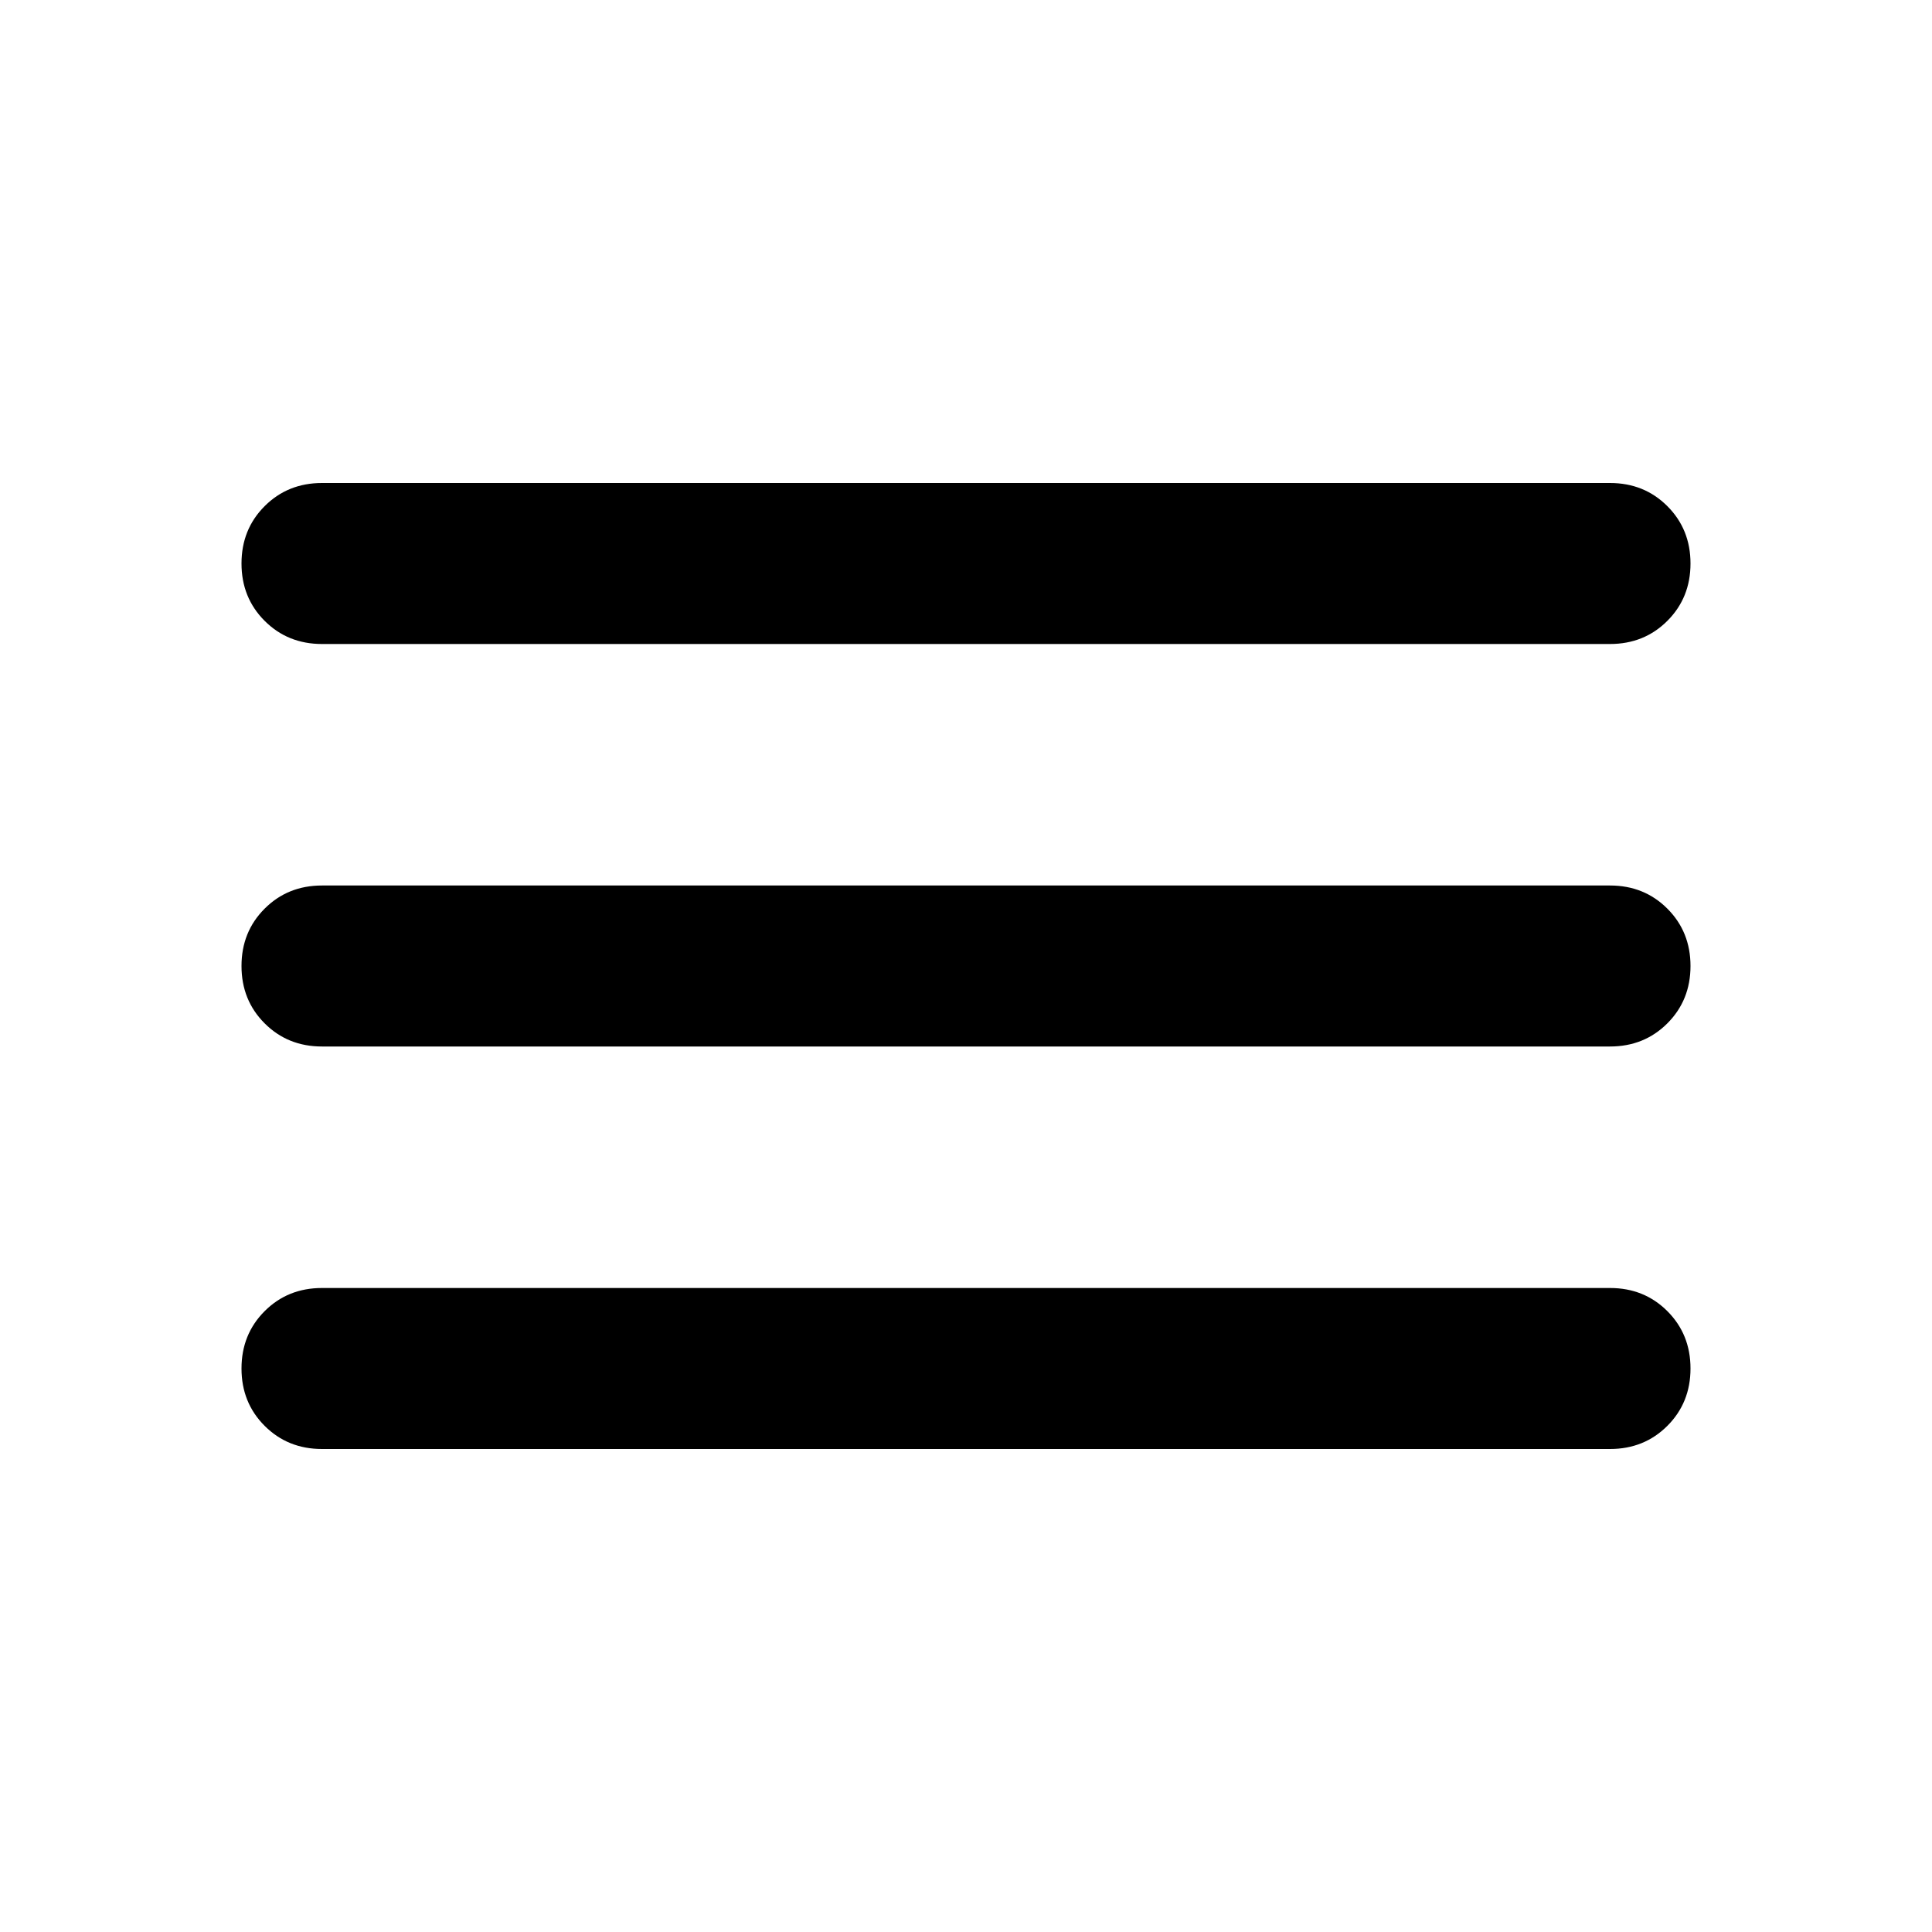
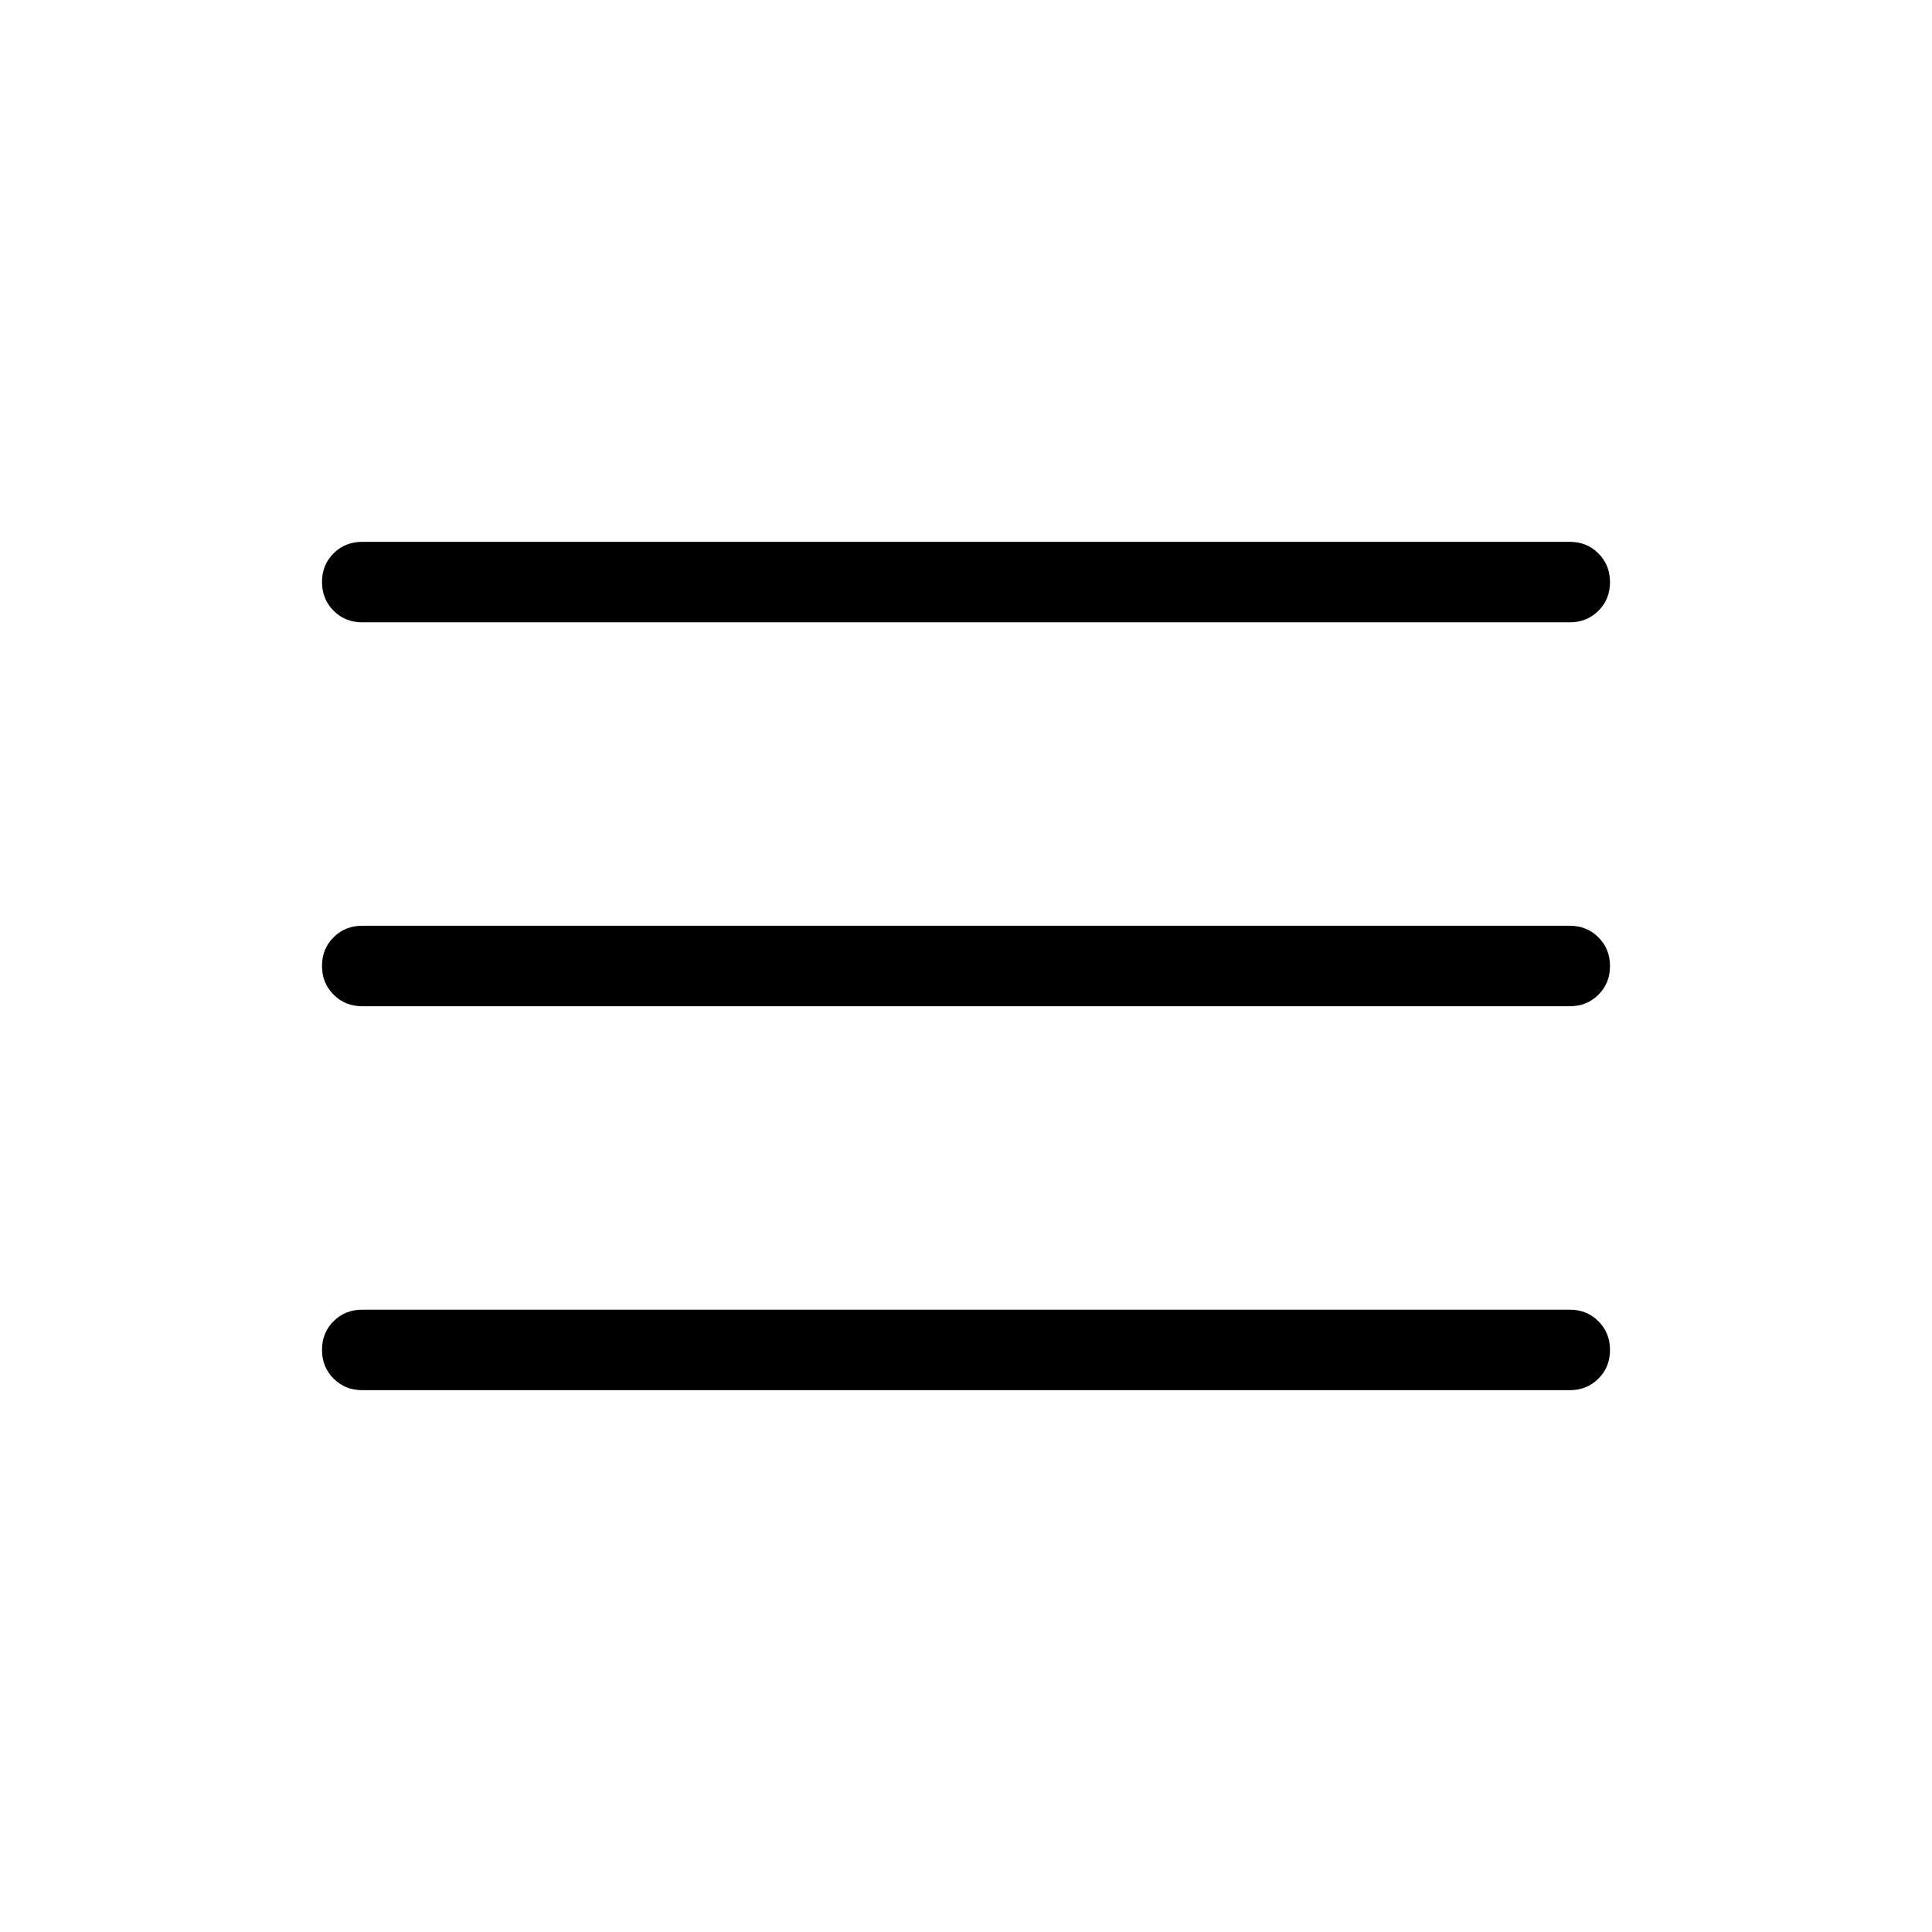
<svg xmlns="http://www.w3.org/2000/svg" height="24px" viewBox="0 -960 960 960" width="24px" fill="currentColor">
-   <path d="M160-240q-17 0-28.5-11.5T120-280q0-17 11.5-28.5T160-320h640q17 0 28.5 11.5T840-280q0 17-11.5 28.5T800-240H160Zm0-200q-17 0-28.5-11.5T120-480q0-17 11.5-28.5T160-520h640q17 0 28.5 11.5T840-480q0 17-11.5 28.5T800-440H160Zm0-200q-17 0-28.5-11.5T120-680q0-17 11.5-28.5T160-720h640q17 0 28.5 11.5T840-680q0 17-11.5 28.5T800-640H160Z" />
+   <path d="M180-269.23q-8.5 0-14.25-5.76T160-289.26q0-8.51 5.75-14.24t14.25-5.73h600q8.5 0 14.25 5.76 5.75 5.75 5.75 14.27 0 8.51-5.75 14.24T780-269.23H180ZM180-460q-8.5 0-14.25-5.76T160-480.03q0-8.51 5.75-14.24T180-500h600q8.5 0 14.25 5.76t5.75 14.27q0 8.51-5.75 14.24T780-460H180Zm0-190.77q-8.5 0-14.25-5.76-5.75-5.75-5.75-14.27 0-8.51 5.75-14.24t14.25-5.73h600q8.5 0 14.25 5.76t5.75 14.27q0 8.51-5.75 14.24T780-650.77H180Z" />
</svg>
